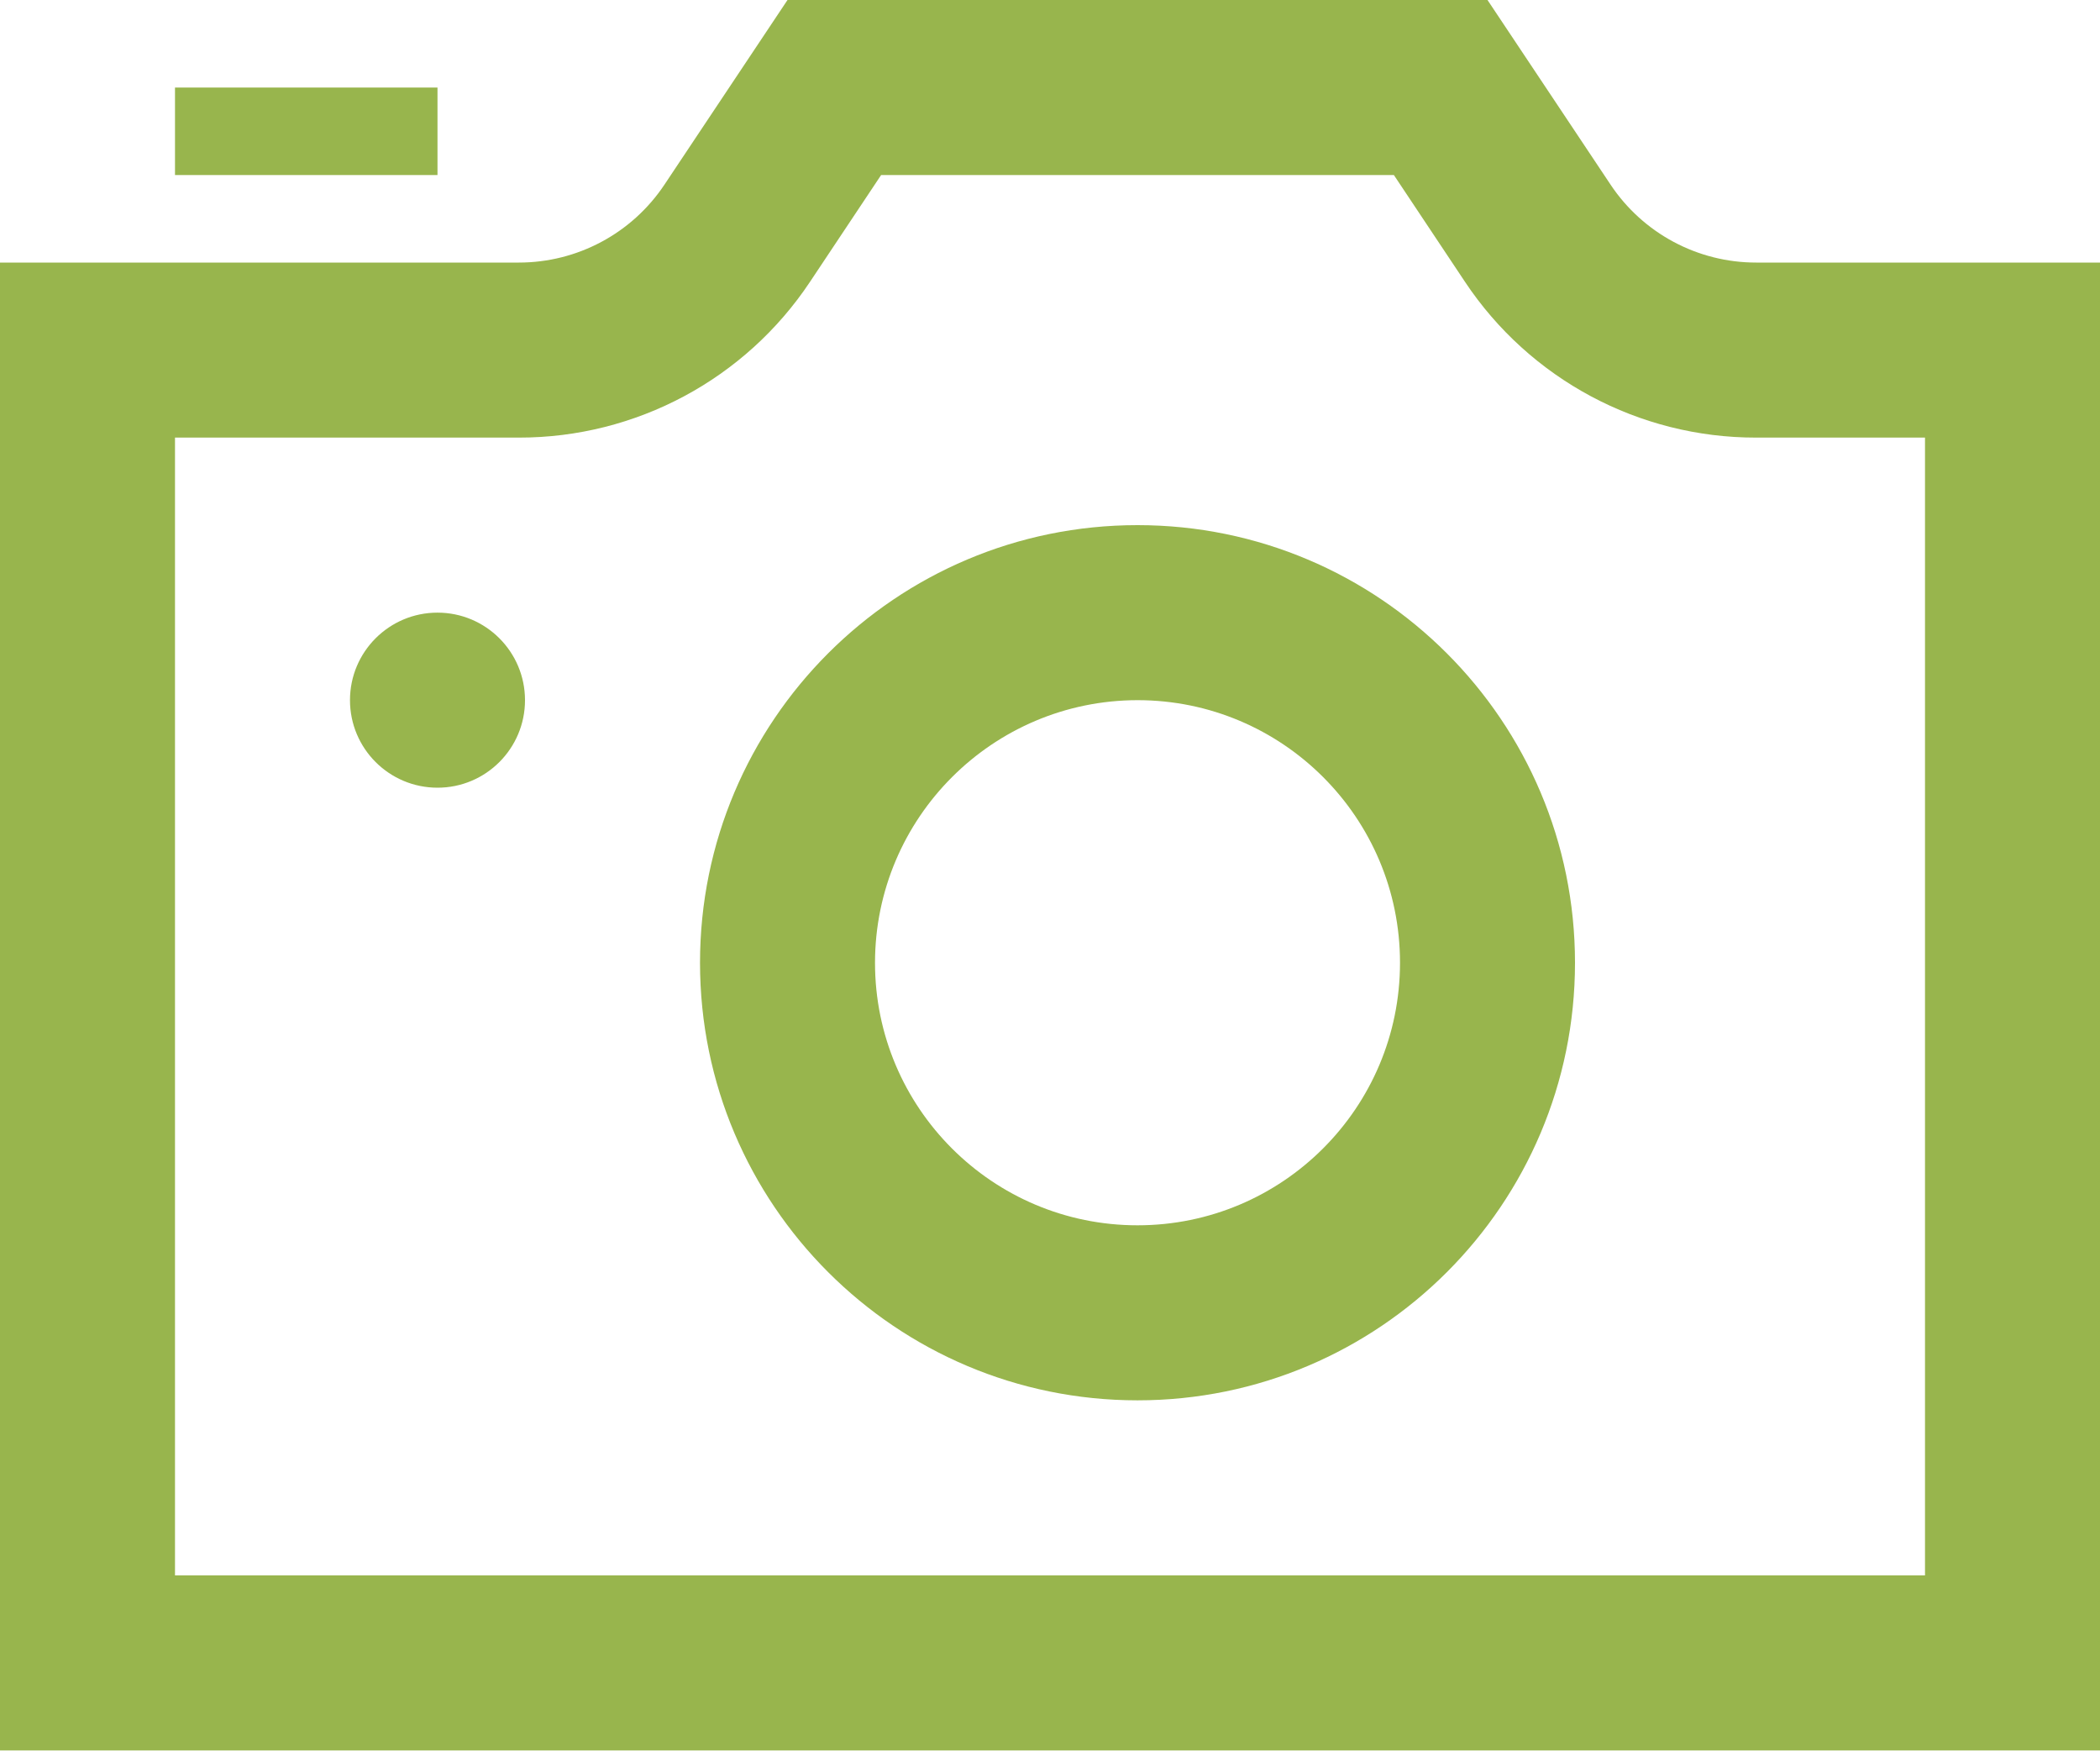
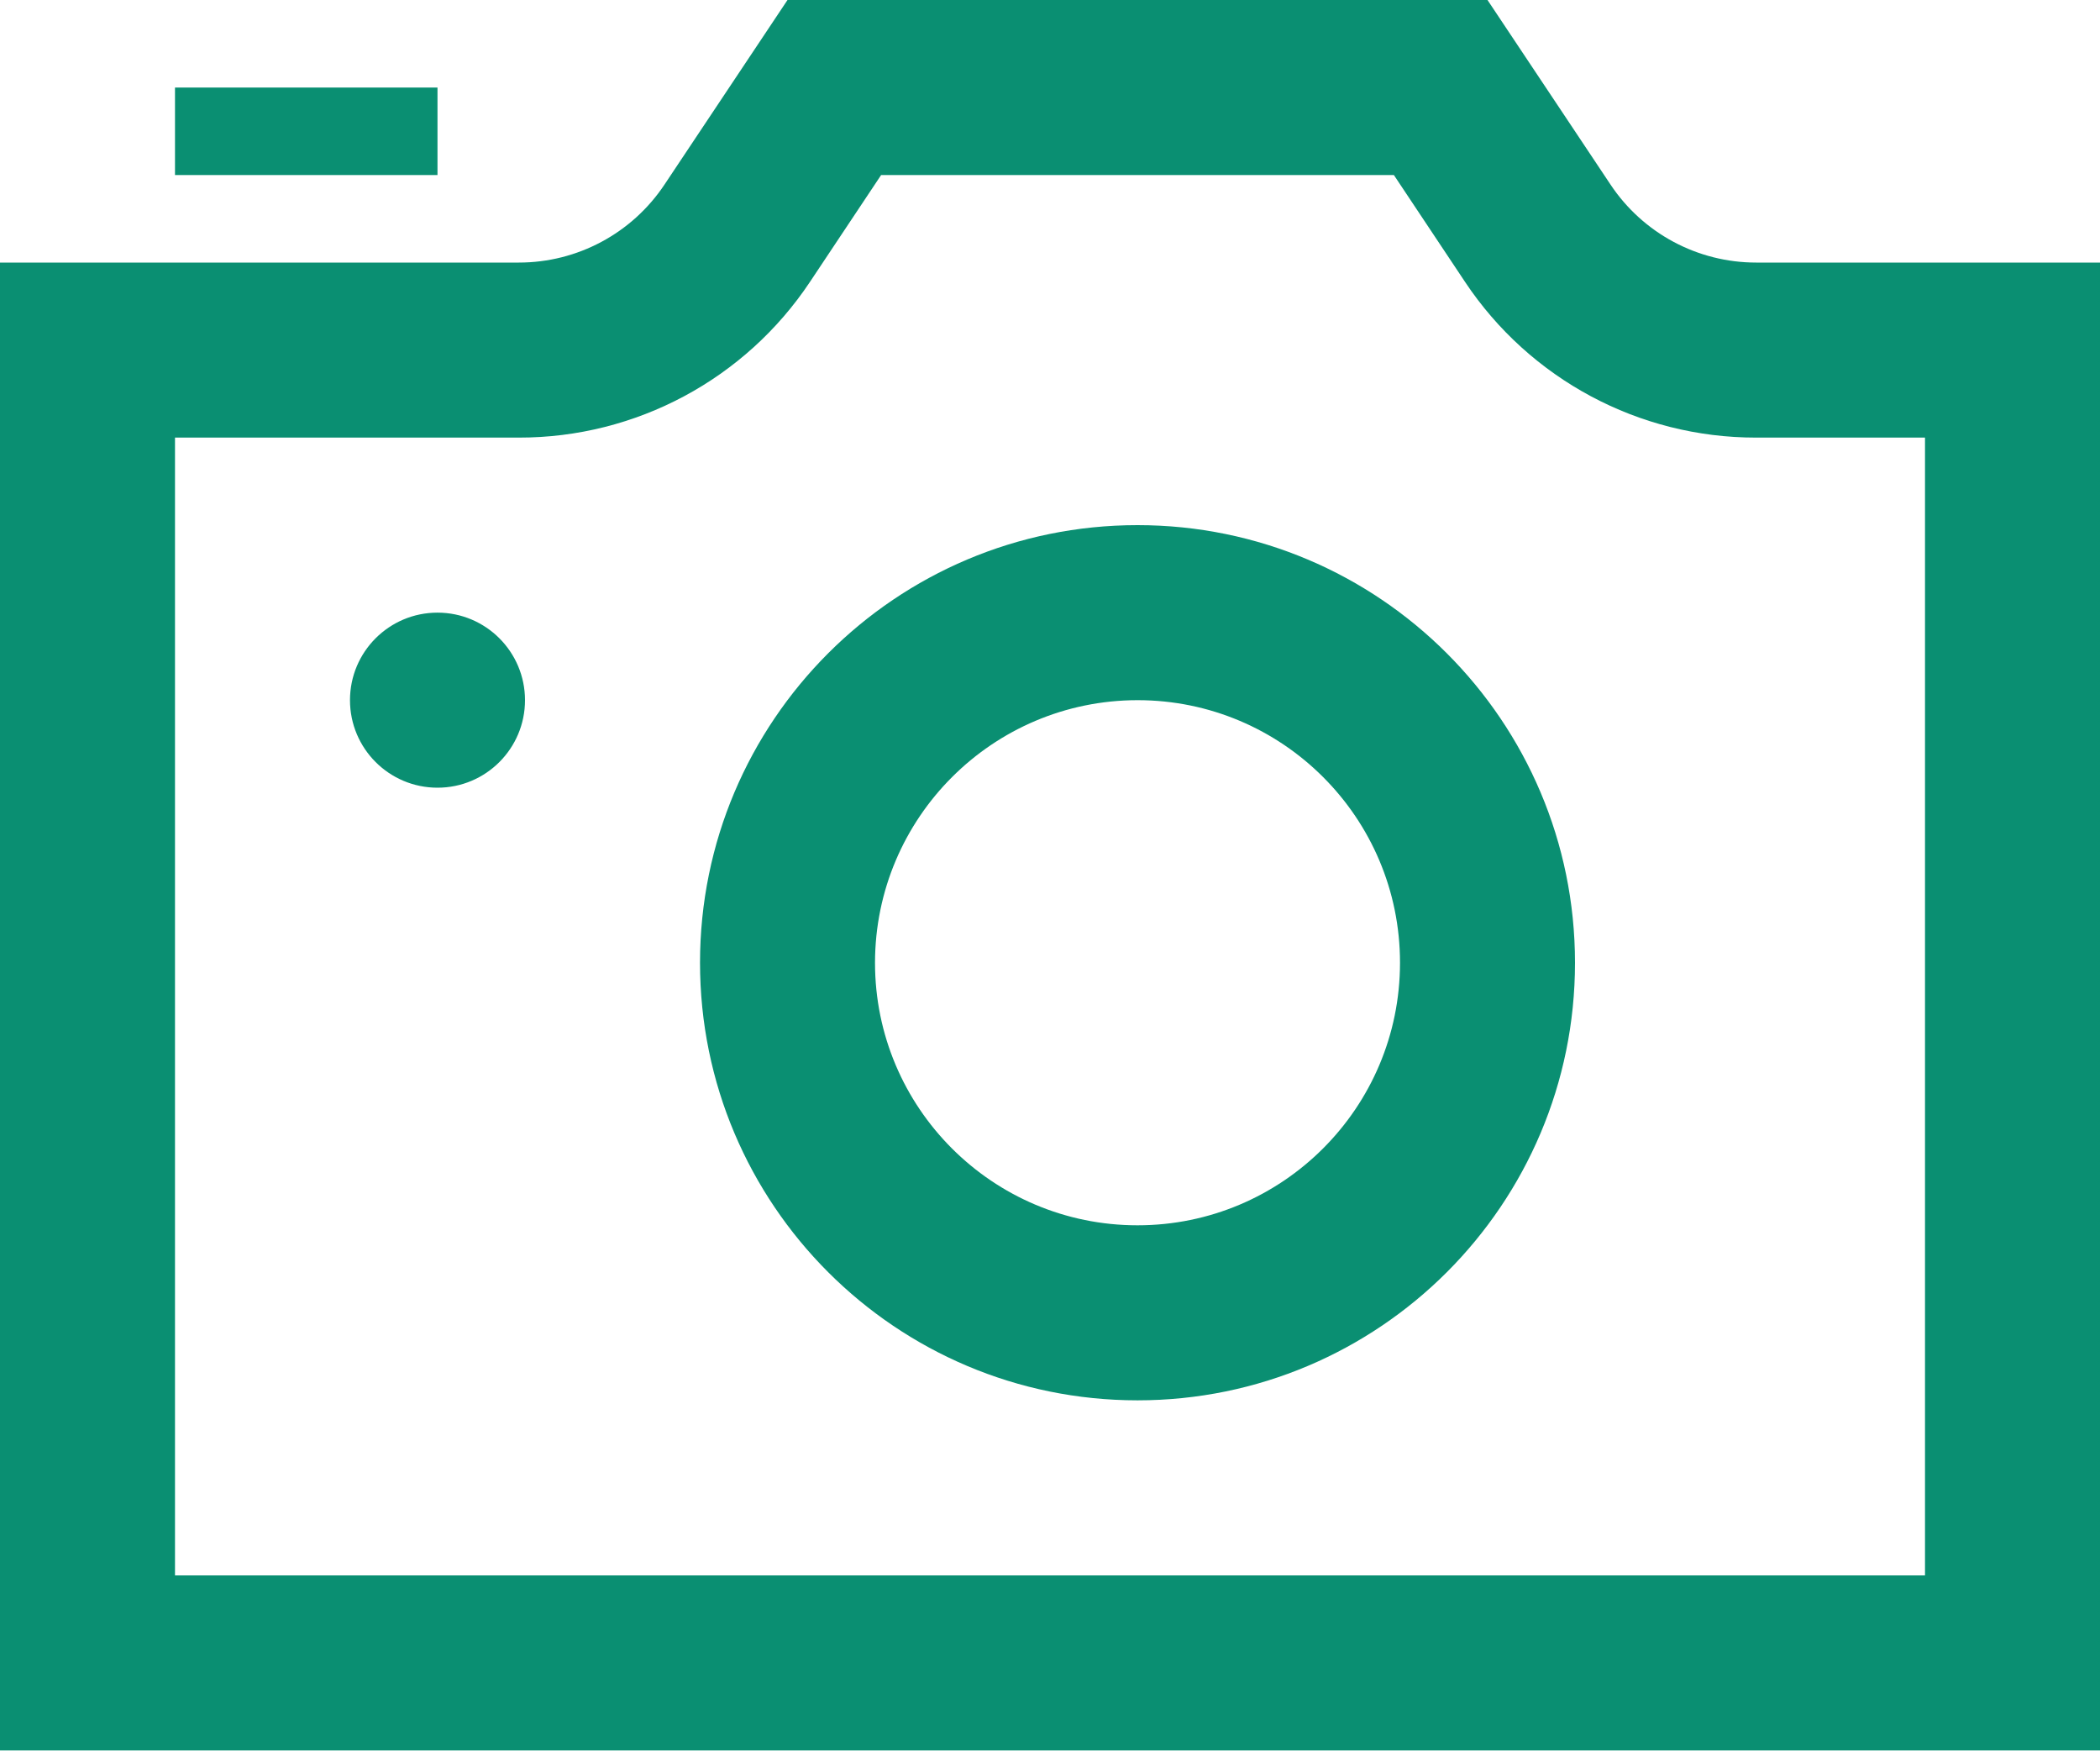
<svg xmlns="http://www.w3.org/2000/svg" width="100" height="83.333" viewBox="0 0 100 83.333">
-   <path d="M20.833,10.333H8.333V6.167h12.5Zm45.542,0,3.383,5.079a16.628,16.628,0,0,0,13.867,7.421h8.042V77H8.333V22.833H24.708a16.628,16.628,0,0,0,13.867-7.421l3.383-5.079ZM70.833,2H37.5l-5.858,8.788A8.327,8.327,0,0,1,24.708,14.5H0V85.333H100V14.5H83.625a8.327,8.327,0,0,1-6.933-3.712L70.833,2ZM25,35.333A4.167,4.167,0,1,0,20.833,39.5,4.166,4.166,0,0,0,25,35.333Zm29.167,0a12.5,12.5,0,1,1-12.5,12.5A12.515,12.515,0,0,1,54.167,35.333Zm0-8.333A20.833,20.833,0,1,0,75,47.833,20.836,20.836,0,0,0,54.167,27Z" transform="translate(0 -2)" fill="#98b54d" />
+   <path d="M20.833,10.333H8.333V6.167h12.5Zm45.542,0,3.383,5.079a16.628,16.628,0,0,0,13.867,7.421h8.042V77H8.333V22.833H24.708a16.628,16.628,0,0,0,13.867-7.421l3.383-5.079ZM70.833,2H37.5l-5.858,8.788A8.327,8.327,0,0,1,24.708,14.5H0V85.333H100V14.5H83.625a8.327,8.327,0,0,1-6.933-3.712L70.833,2ZM25,35.333A4.167,4.167,0,1,0,20.833,39.5,4.166,4.166,0,0,0,25,35.333Zm29.167,0a12.5,12.5,0,1,1-12.5,12.5A12.515,12.515,0,0,1,54.167,35.333Zm0-8.333A20.833,20.833,0,1,0,75,47.833,20.836,20.836,0,0,0,54.167,27Z" transform="translate(0 -2)" fill="#0a8f72" />
</svg>
